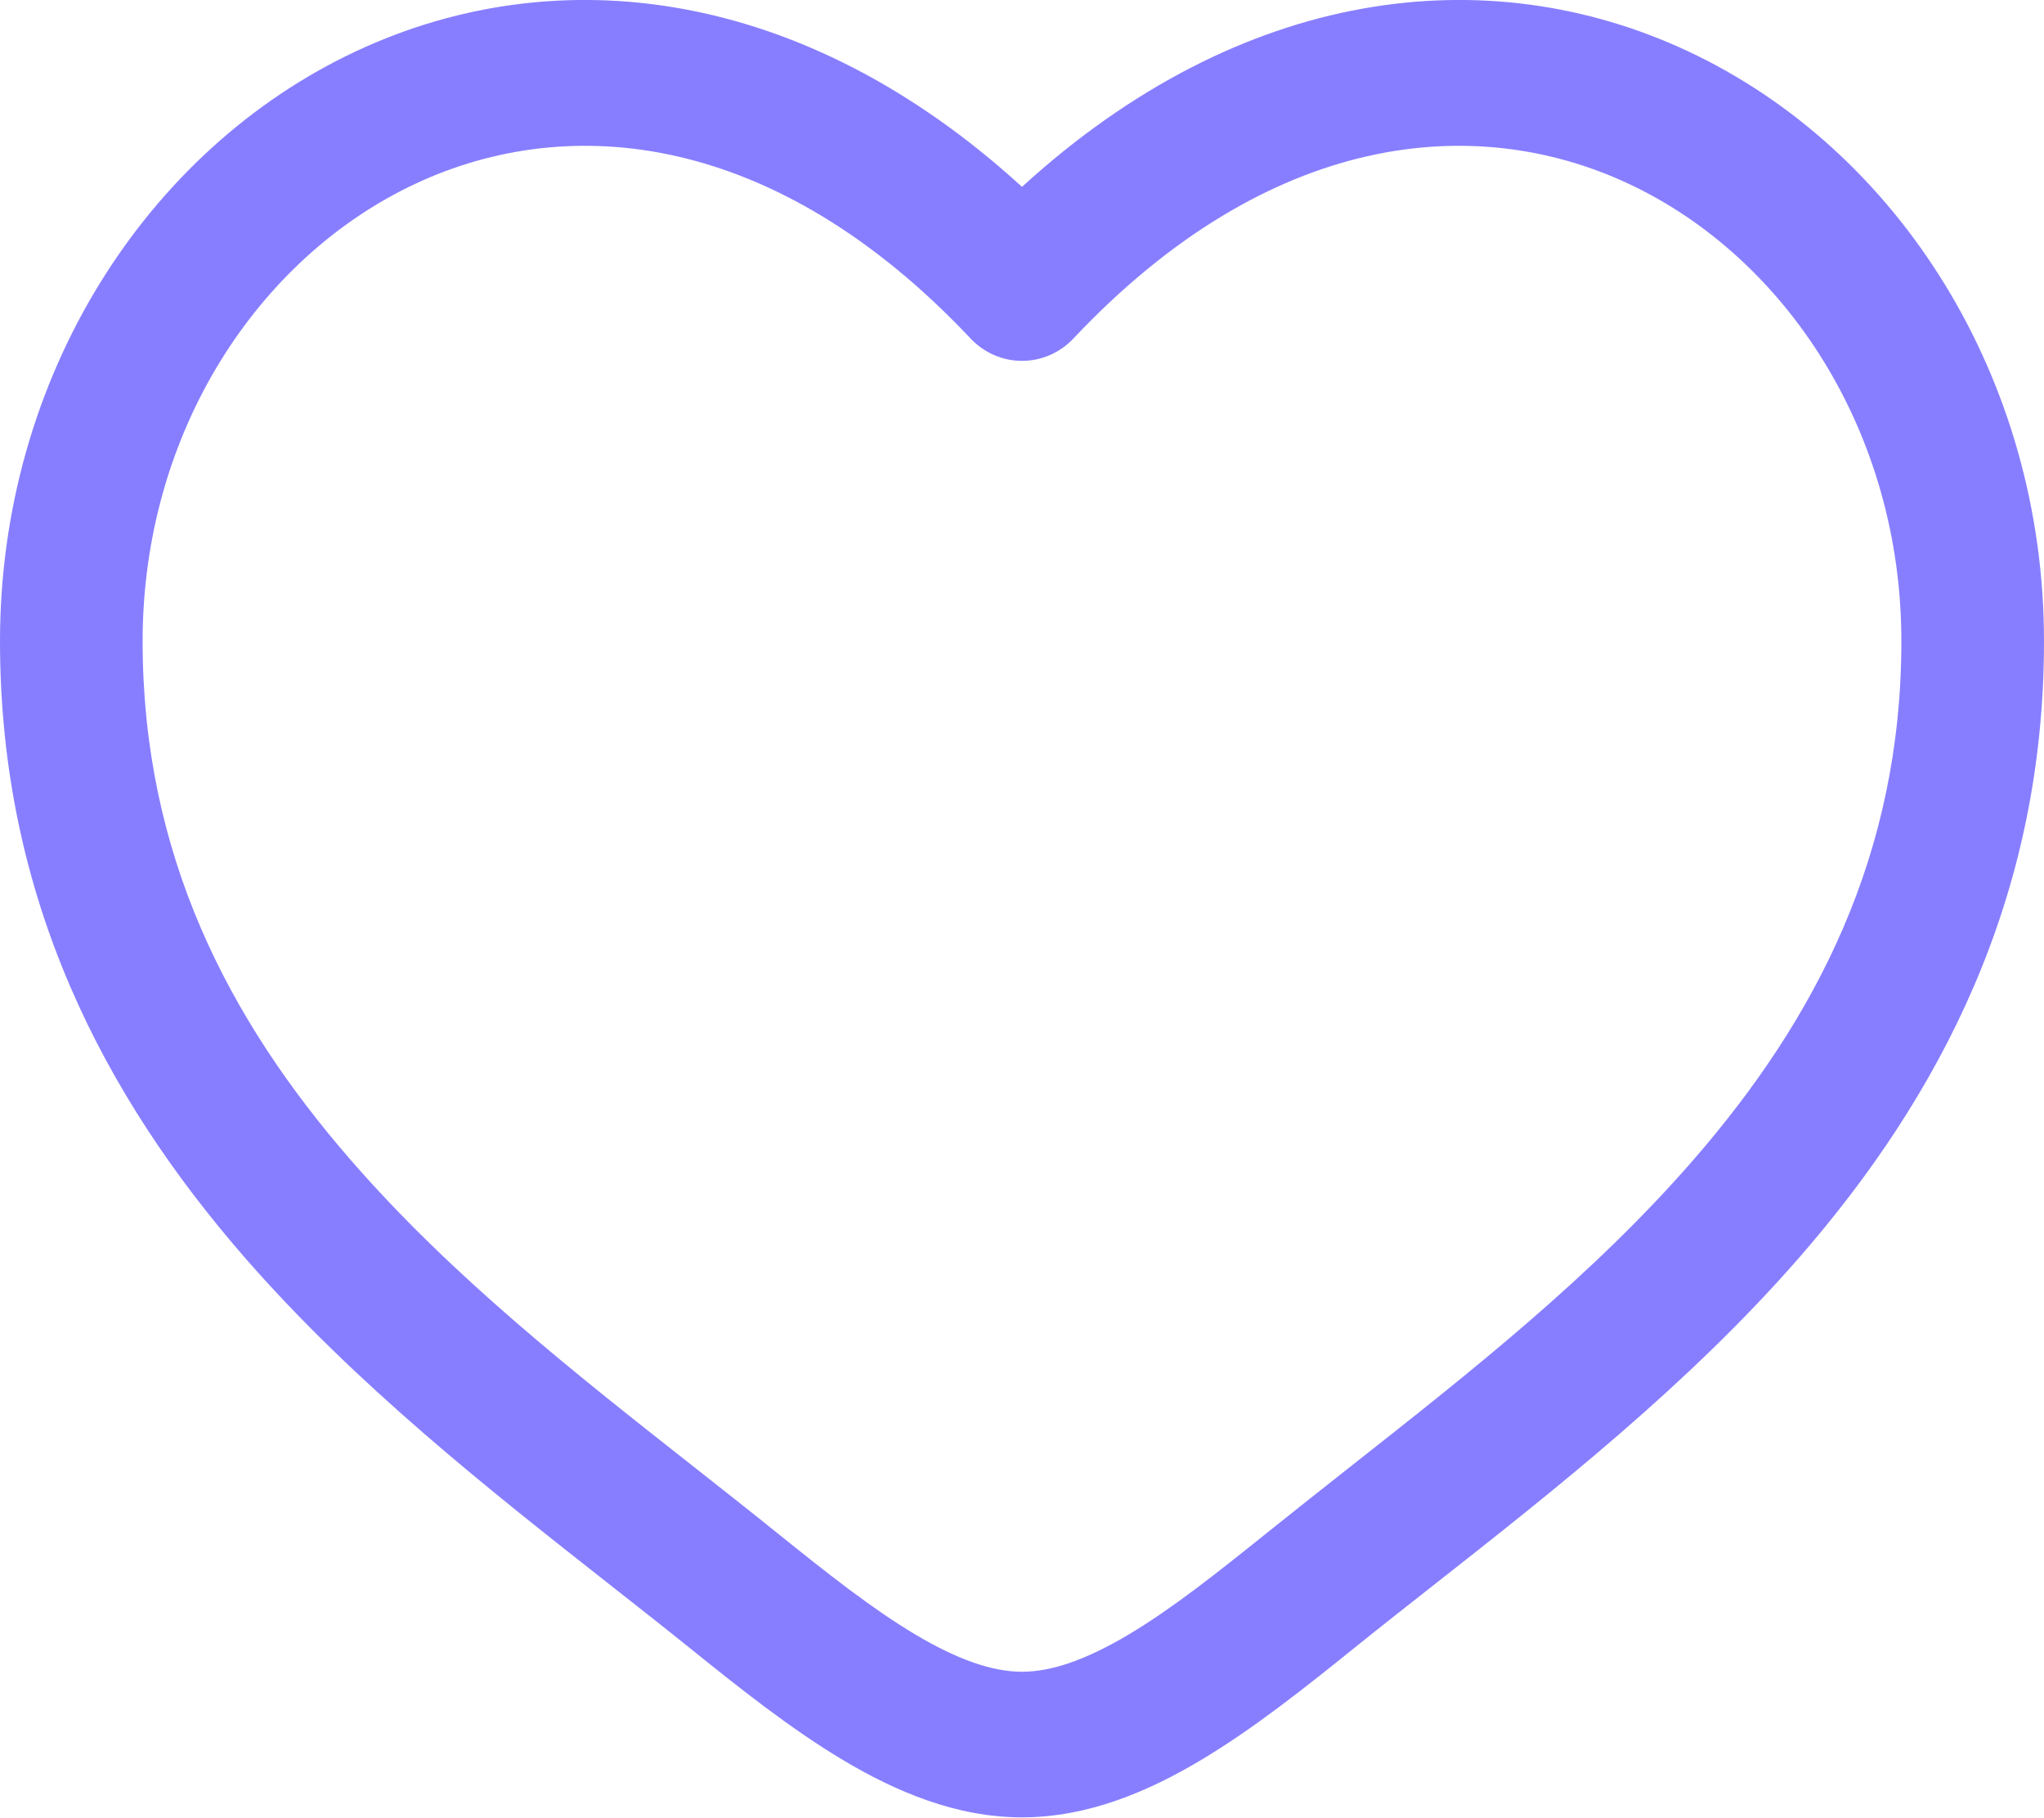
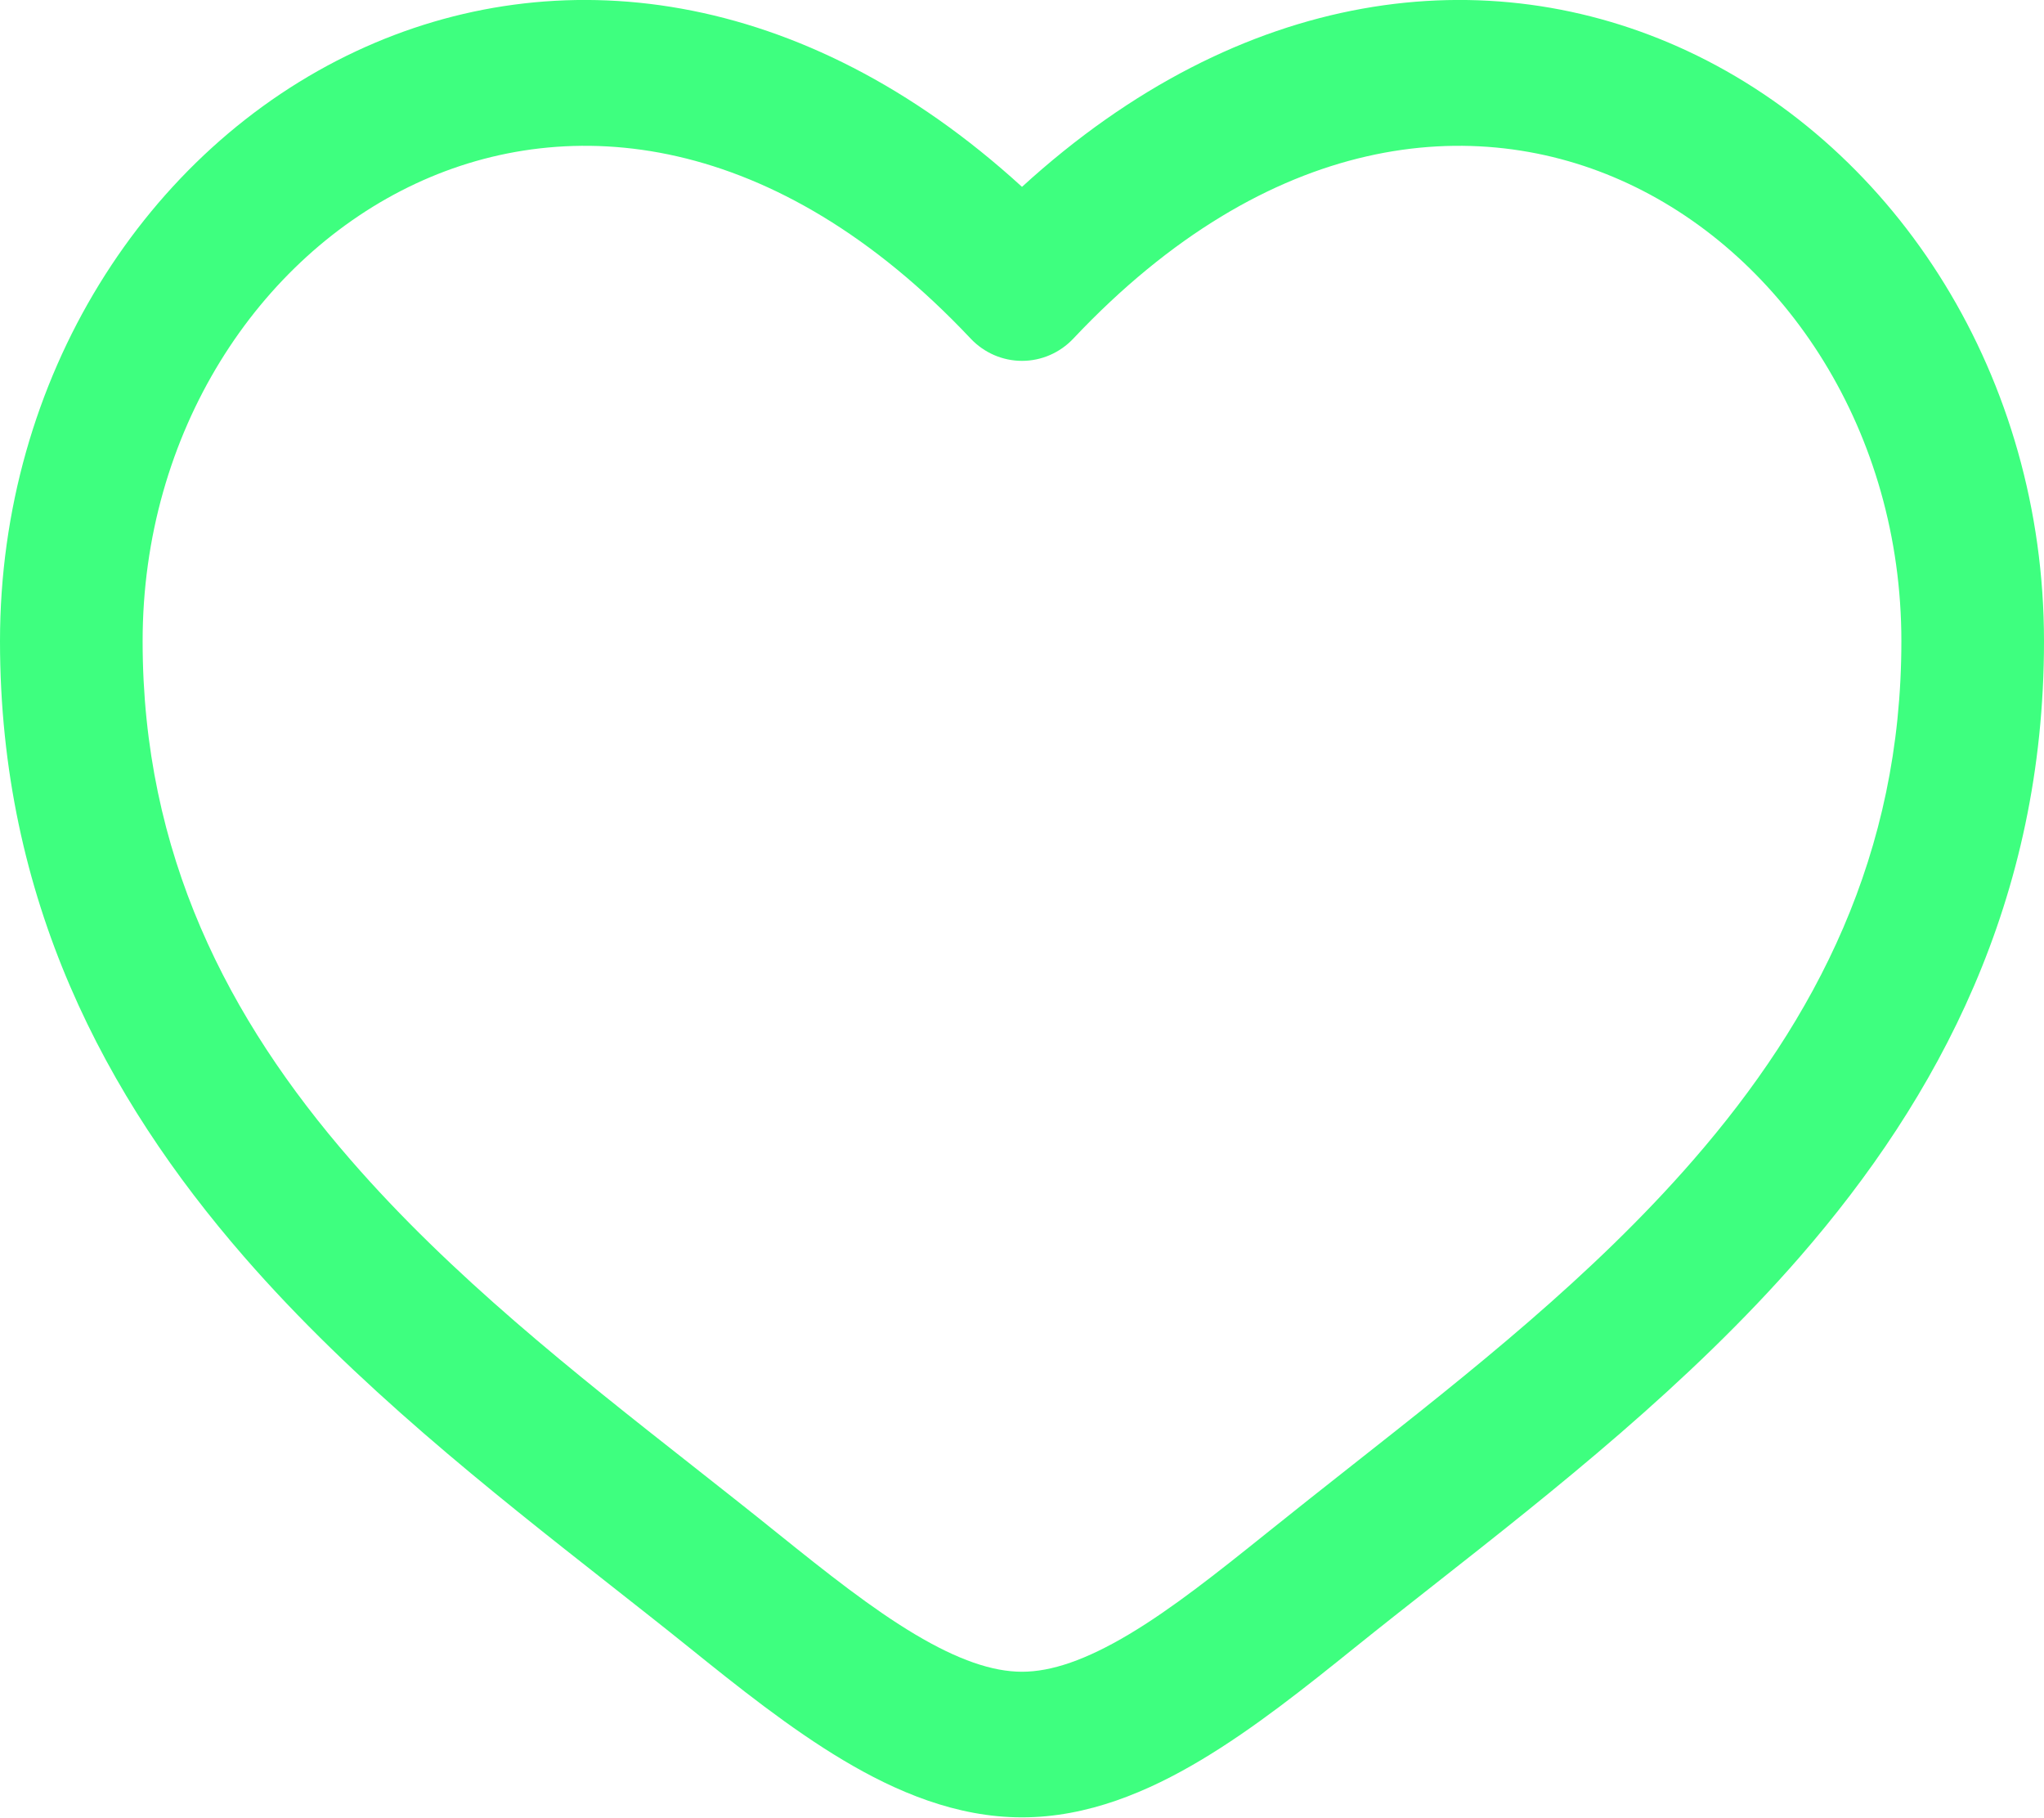
<svg xmlns="http://www.w3.org/2000/svg" width="18" height="16" viewBox="0 0 18 16" fill="none">
-   <path fill-rule="evenodd" clip-rule="evenodd" d="M3.662 1.616C2.273 2.264 1.256 3.806 1.256 5.645C1.256 7.523 2.009 8.971 3.088 10.212C3.977 11.235 5.054 12.083 6.104 12.909C6.354 13.106 6.602 13.301 6.845 13.497C7.285 13.851 7.678 14.162 8.057 14.388C8.436 14.614 8.741 14.718 9 14.718C9.259 14.718 9.564 14.614 9.943 14.388C10.322 14.162 10.714 13.851 11.155 13.497C11.399 13.301 11.646 13.106 11.896 12.909C12.946 12.082 14.023 11.235 14.912 10.212C15.991 8.971 16.744 7.523 16.744 5.645C16.744 3.806 15.727 2.264 14.338 1.616C12.988 0.986 11.175 1.153 9.452 2.981C9.334 3.106 9.171 3.177 9 3.177C8.829 3.177 8.666 3.106 8.548 2.981C6.825 1.153 5.012 0.986 3.662 1.616ZM9 1.645C7.064 -0.123 4.897 -0.371 3.14 0.449C1.285 1.315 0 3.326 0 5.645C0 7.923 0.93 9.662 2.149 11.064C3.125 12.186 4.32 13.126 5.376 13.956C5.615 14.144 5.847 14.326 6.068 14.504C6.496 14.849 6.957 15.217 7.423 15.495C7.89 15.774 8.422 16 9 16C9.578 16 10.11 15.774 10.577 15.495C11.043 15.217 11.504 14.849 11.932 14.504C12.153 14.326 12.385 14.144 12.624 13.956C13.68 13.126 14.875 12.186 15.851 11.064C17.07 9.662 18 7.923 18 5.645C18 3.326 16.715 1.315 14.86 0.449C13.103 -0.371 10.936 -0.123 9 1.645Z" fill="#877EFF" />
+   <path fill-rule="evenodd" clip-rule="evenodd" d="M3.662 1.616C2.273 2.264 1.256 3.806 1.256 5.645C1.256 7.523 2.009 8.971 3.088 10.212C3.977 11.235 5.054 12.083 6.104 12.909C6.354 13.106 6.602 13.301 6.845 13.497C7.285 13.851 7.678 14.162 8.057 14.388C8.436 14.614 8.741 14.718 9 14.718C9.259 14.718 9.564 14.614 9.943 14.388C10.322 14.162 10.714 13.851 11.155 13.497C11.399 13.301 11.646 13.106 11.896 12.909C12.946 12.082 14.023 11.235 14.912 10.212C15.991 8.971 16.744 7.523 16.744 5.645C16.744 3.806 15.727 2.264 14.338 1.616C12.988 0.986 11.175 1.153 9.452 2.981C9.334 3.106 9.171 3.177 9 3.177C8.829 3.177 8.666 3.106 8.548 2.981C6.825 1.153 5.012 0.986 3.662 1.616ZM9 1.645C7.064 -0.123 4.897 -0.371 3.14 0.449C1.285 1.315 0 3.326 0 5.645C0 7.923 0.93 9.662 2.149 11.064C3.125 12.186 4.32 13.126 5.376 13.956C5.615 14.144 5.847 14.326 6.068 14.504C6.496 14.849 6.957 15.217 7.423 15.495C7.89 15.774 8.422 16 9 16C9.578 16 10.11 15.774 10.577 15.495C11.043 15.217 11.504 14.849 11.932 14.504C12.153 14.326 12.385 14.144 12.624 13.956C13.68 13.126 14.875 12.186 15.851 11.064C17.07 9.662 18 7.923 18 5.645C18 3.326 16.715 1.315 14.86 0.449C13.103 -0.371 10.936 -0.123 9 1.645Z" fill="#3EFF7F" />
</svg>
